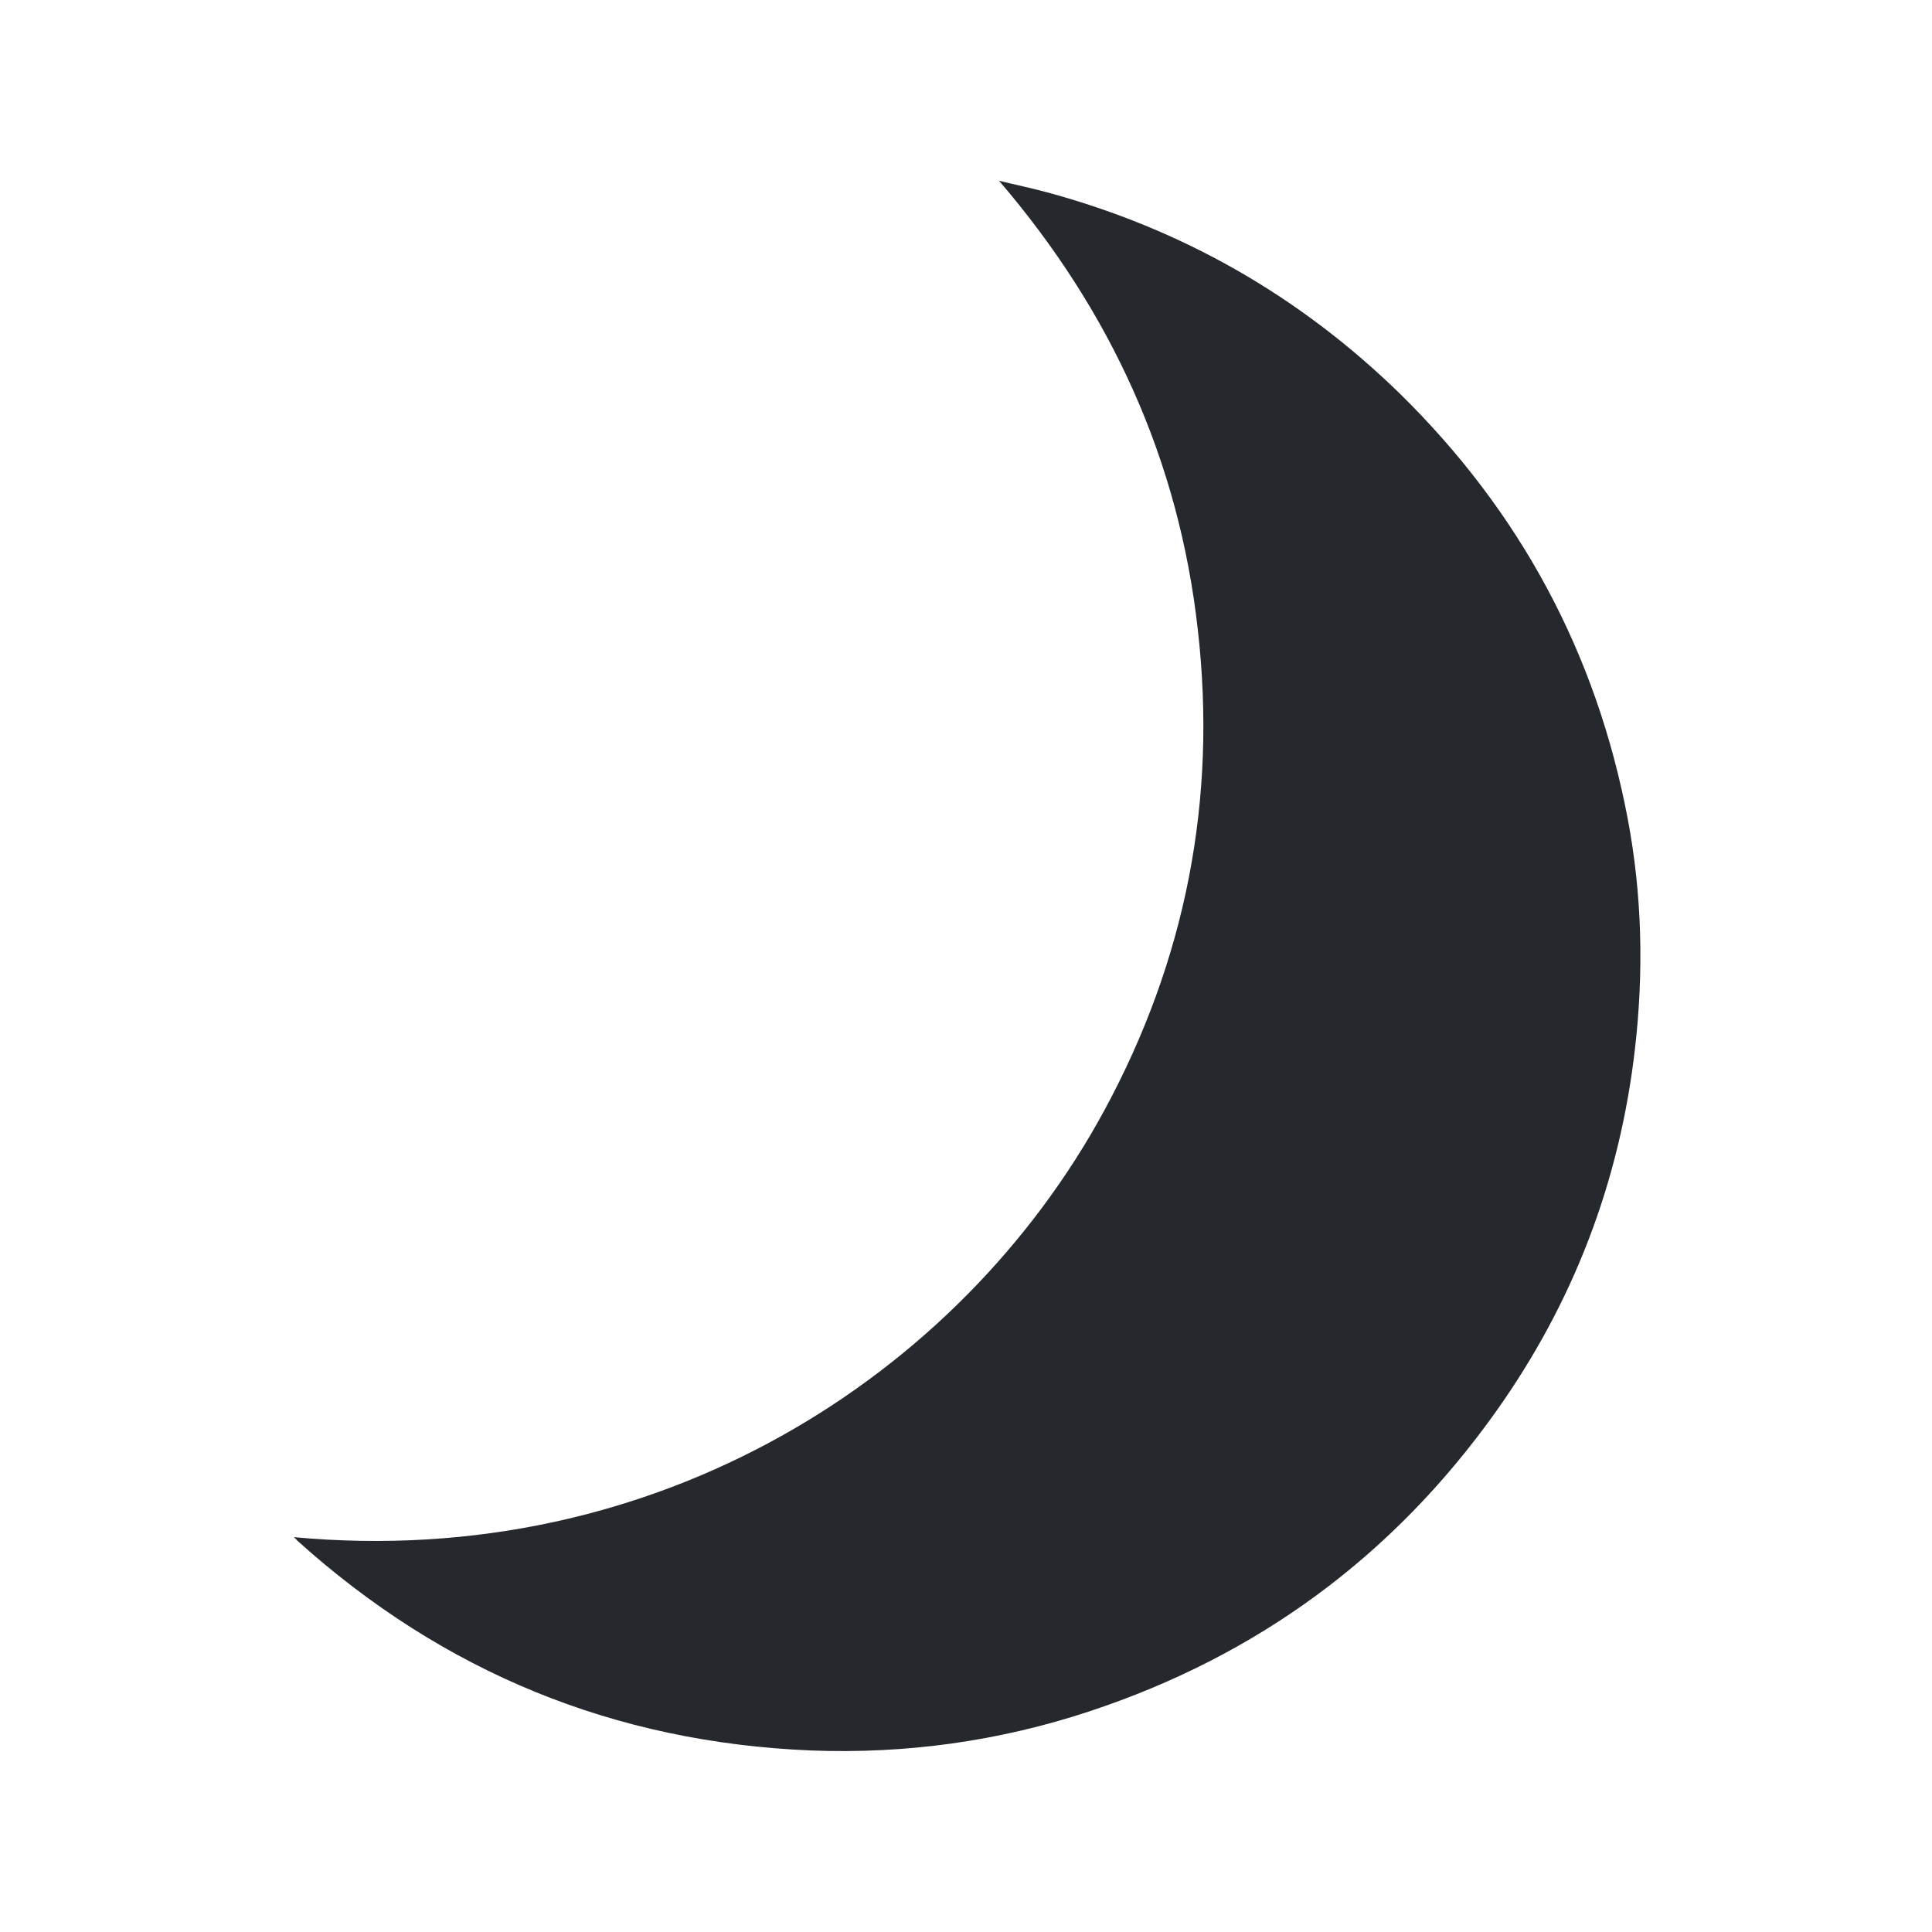
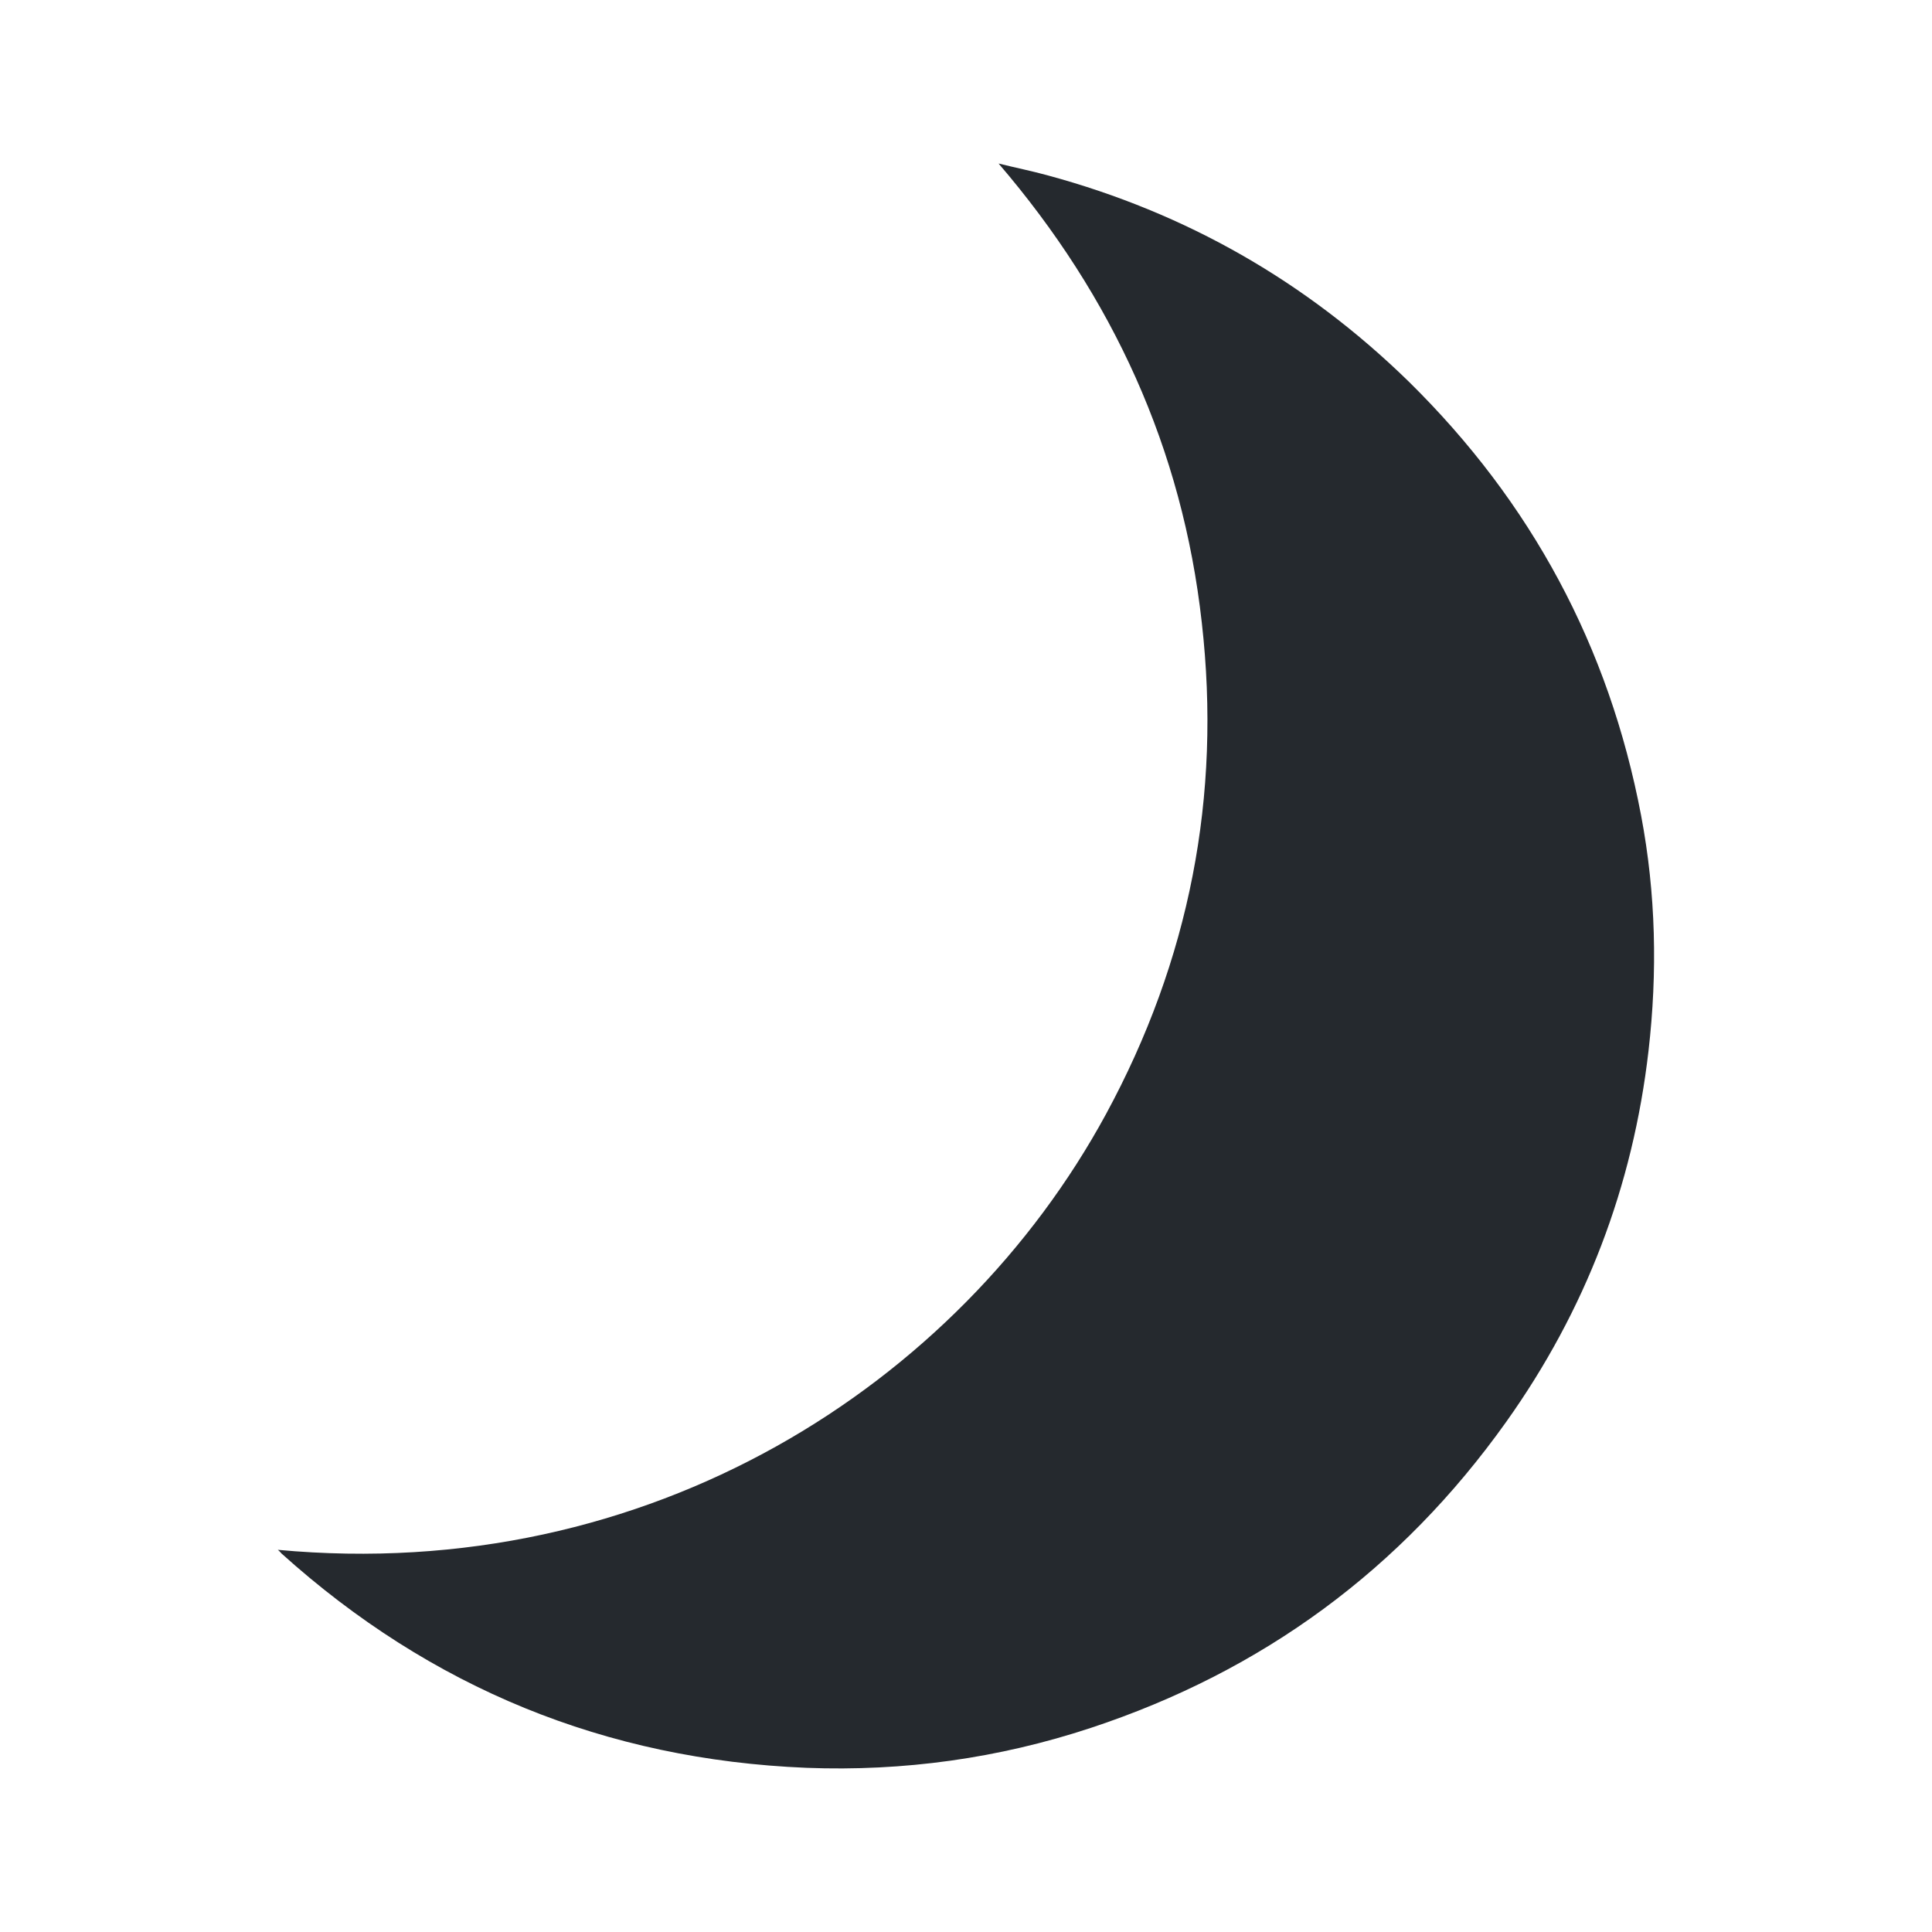
- <svg xmlns="http://www.w3.org/2000/svg" id="Calque_1" data-name="Calque 1" viewBox="0 0 48 48">
-   <path d="m7.3,38.19c9.02.84,16.55-4,20.13-10.59,2.03-3.74,2.81-7.73,2.33-11.95-.47-4.22-2.16-7.92-4.94-11.16.4.1.8.18,1.2.29,3.36.91,6.28,2.58,8.77,5.01,2.98,2.93,4.87,6.44,5.65,10.55.36,1.9.4,3.81.18,5.72-.38,3.3-1.53,6.31-3.46,9.02-2.55,3.58-5.92,6.06-10.1,7.44-2.24.74-4.55,1.06-6.91.97-4.88-.2-9.13-1.94-12.76-5.21-.02-.02-.04-.05-.09-.09Z" style="fill: #25292e; stroke-width: 0px;" />
+ <svg xmlns="http://www.w3.org/2000/svg" id="Calque_1" data-name="Calque 1" viewBox="0 0 550.73 550.73">
+   <defs>
+     <style>
+       .cls-1 {
+         fill: #25292e;
+         stroke-width: 0px;
+       }
+     </style>
+   </defs>
+   <path class="cls-1" d="M79.21,441.79c105.77,9.85,194.07-46.91,236.05-124.18,23.8-43.86,32.95-90.65,27.32-140.13-5.51-49.49-25.33-92.87-57.93-130.87,4.69,1.17,9.38,2.11,14.07,3.4,39.4,10.67,73.64,30.25,102.84,58.75,34.94,34.36,57.11,75.52,66.25,123.71,4.22,22.28,4.69,44.68,2.11,67.08-4.46,38.7-17.94,73.99-40.57,105.77-29.9,41.98-69.42,71.06-118.44,87.24-26.27,8.68-53.36,12.43-81.03,11.37-57.22-2.35-107.06-22.75-149.63-61.09-.23-.23-.47-.59-1.06-1.06Z" />
</svg>
